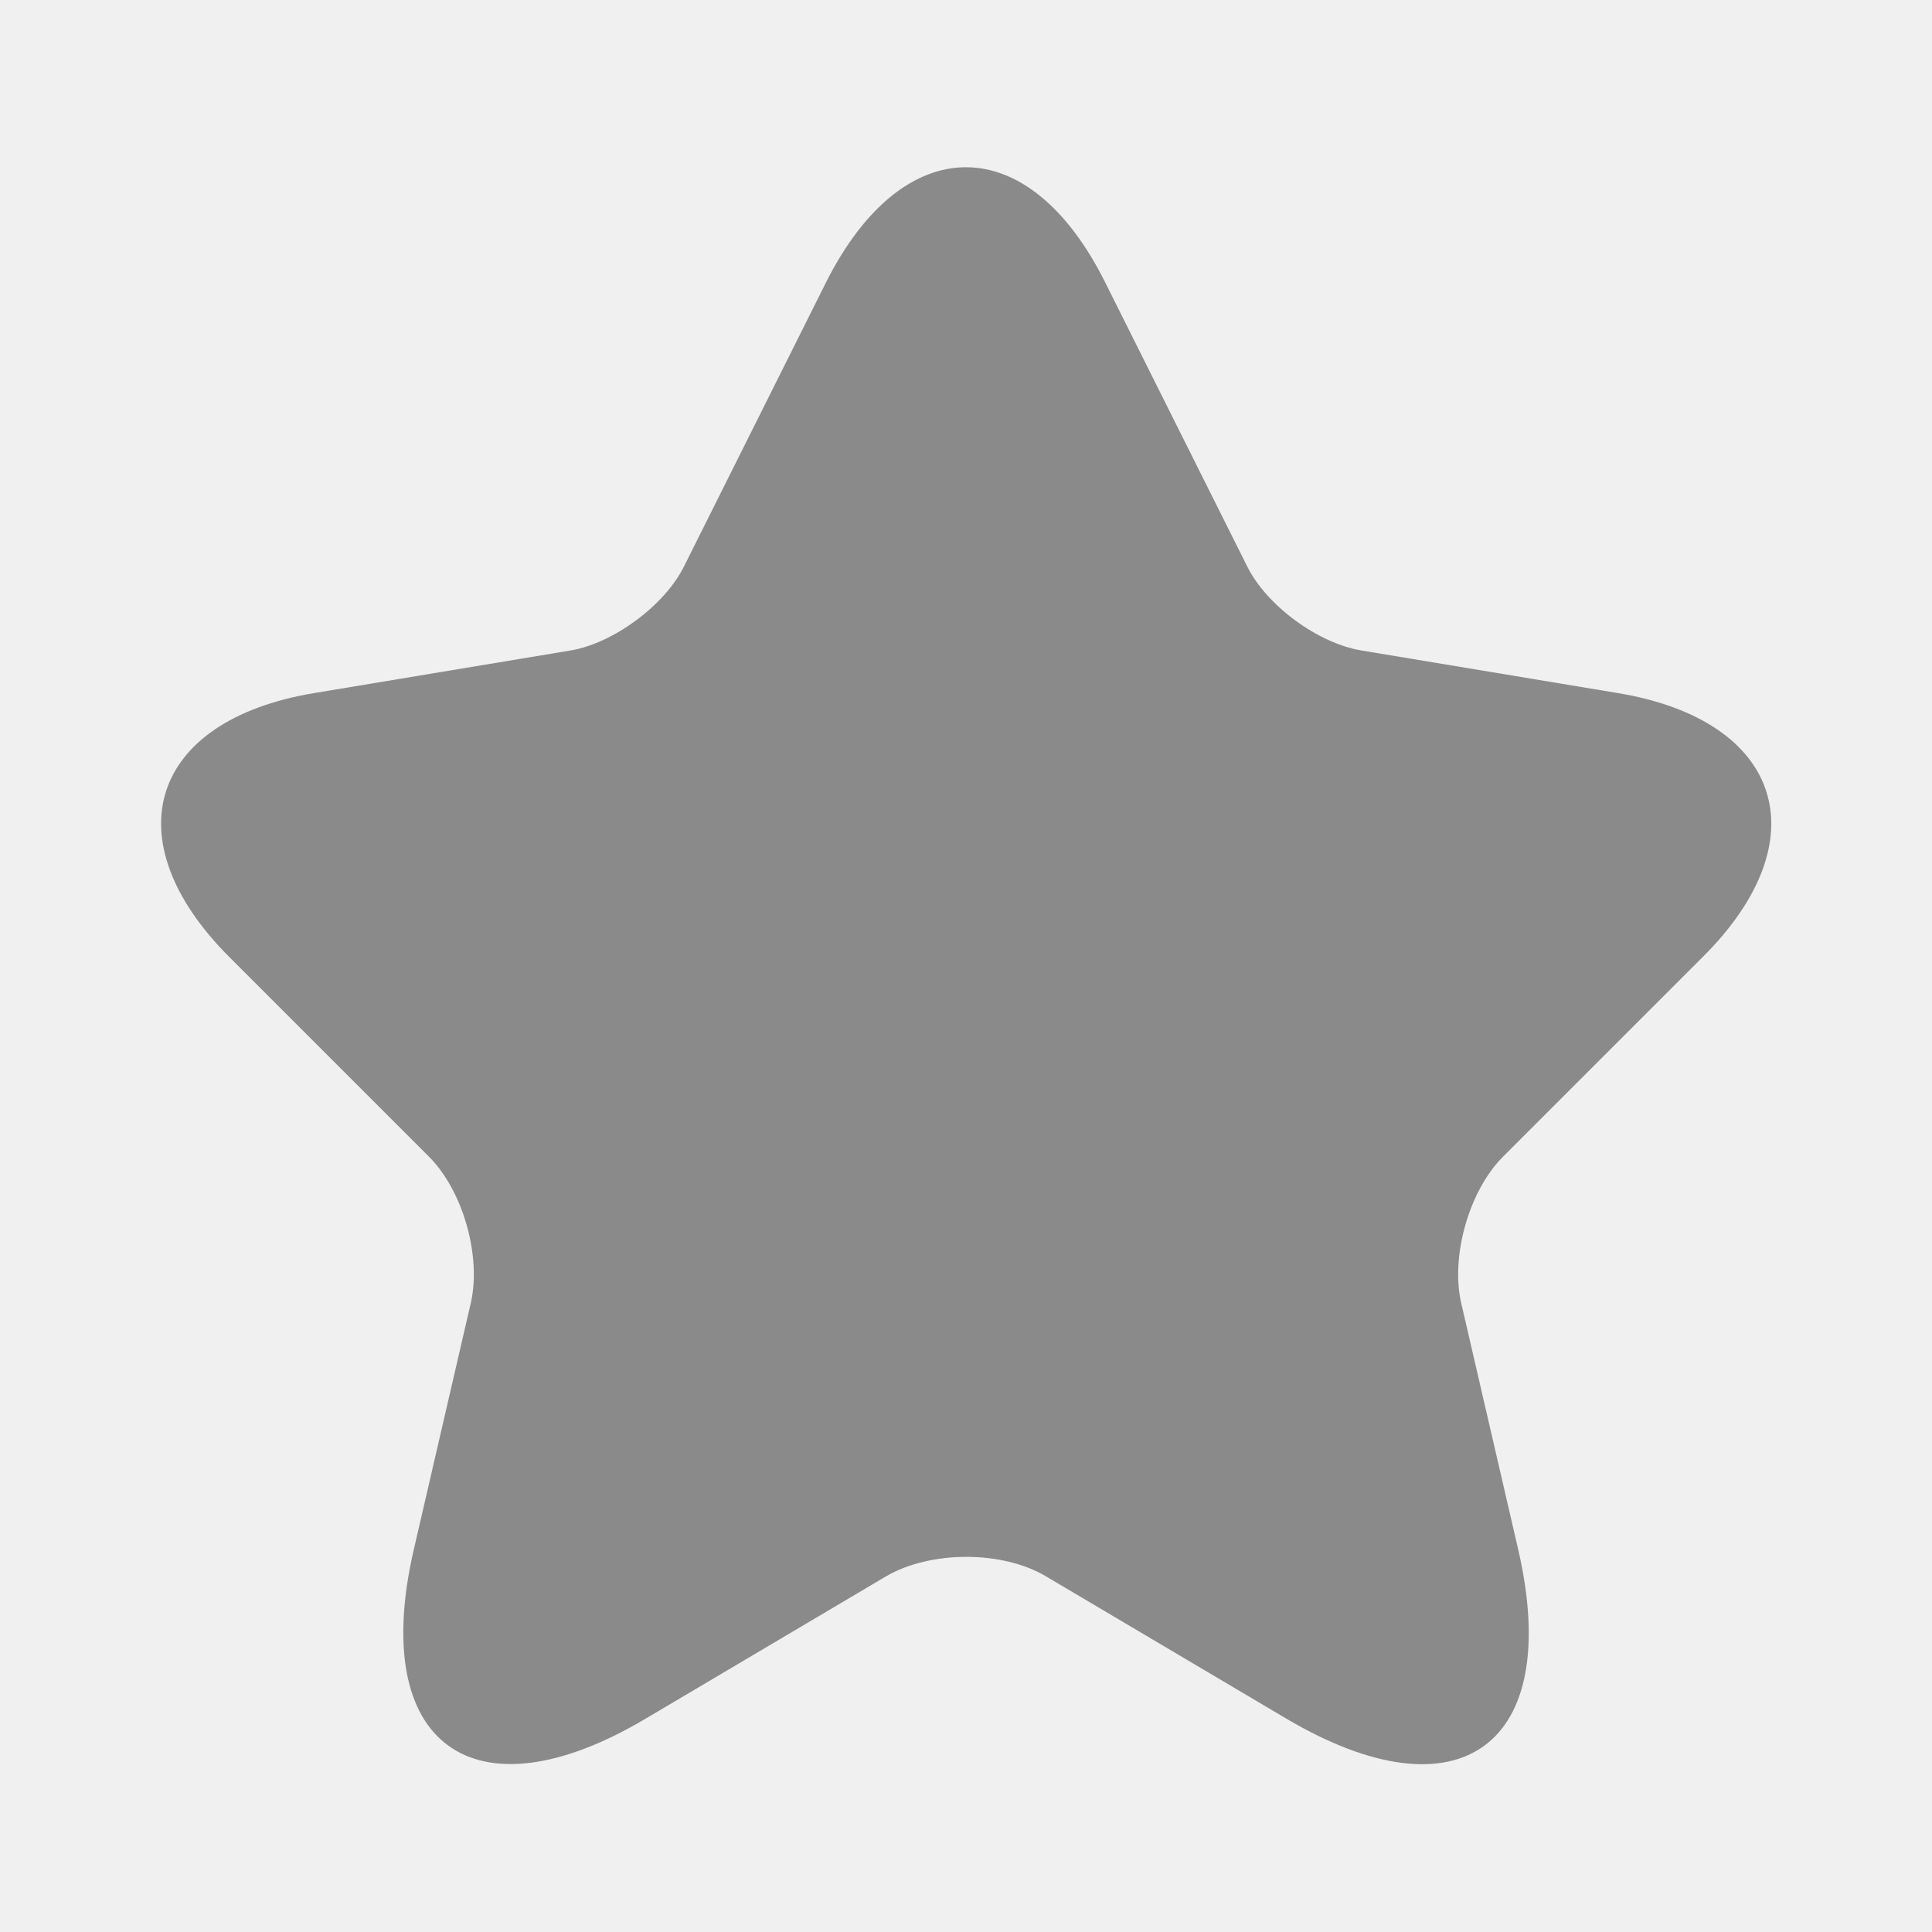
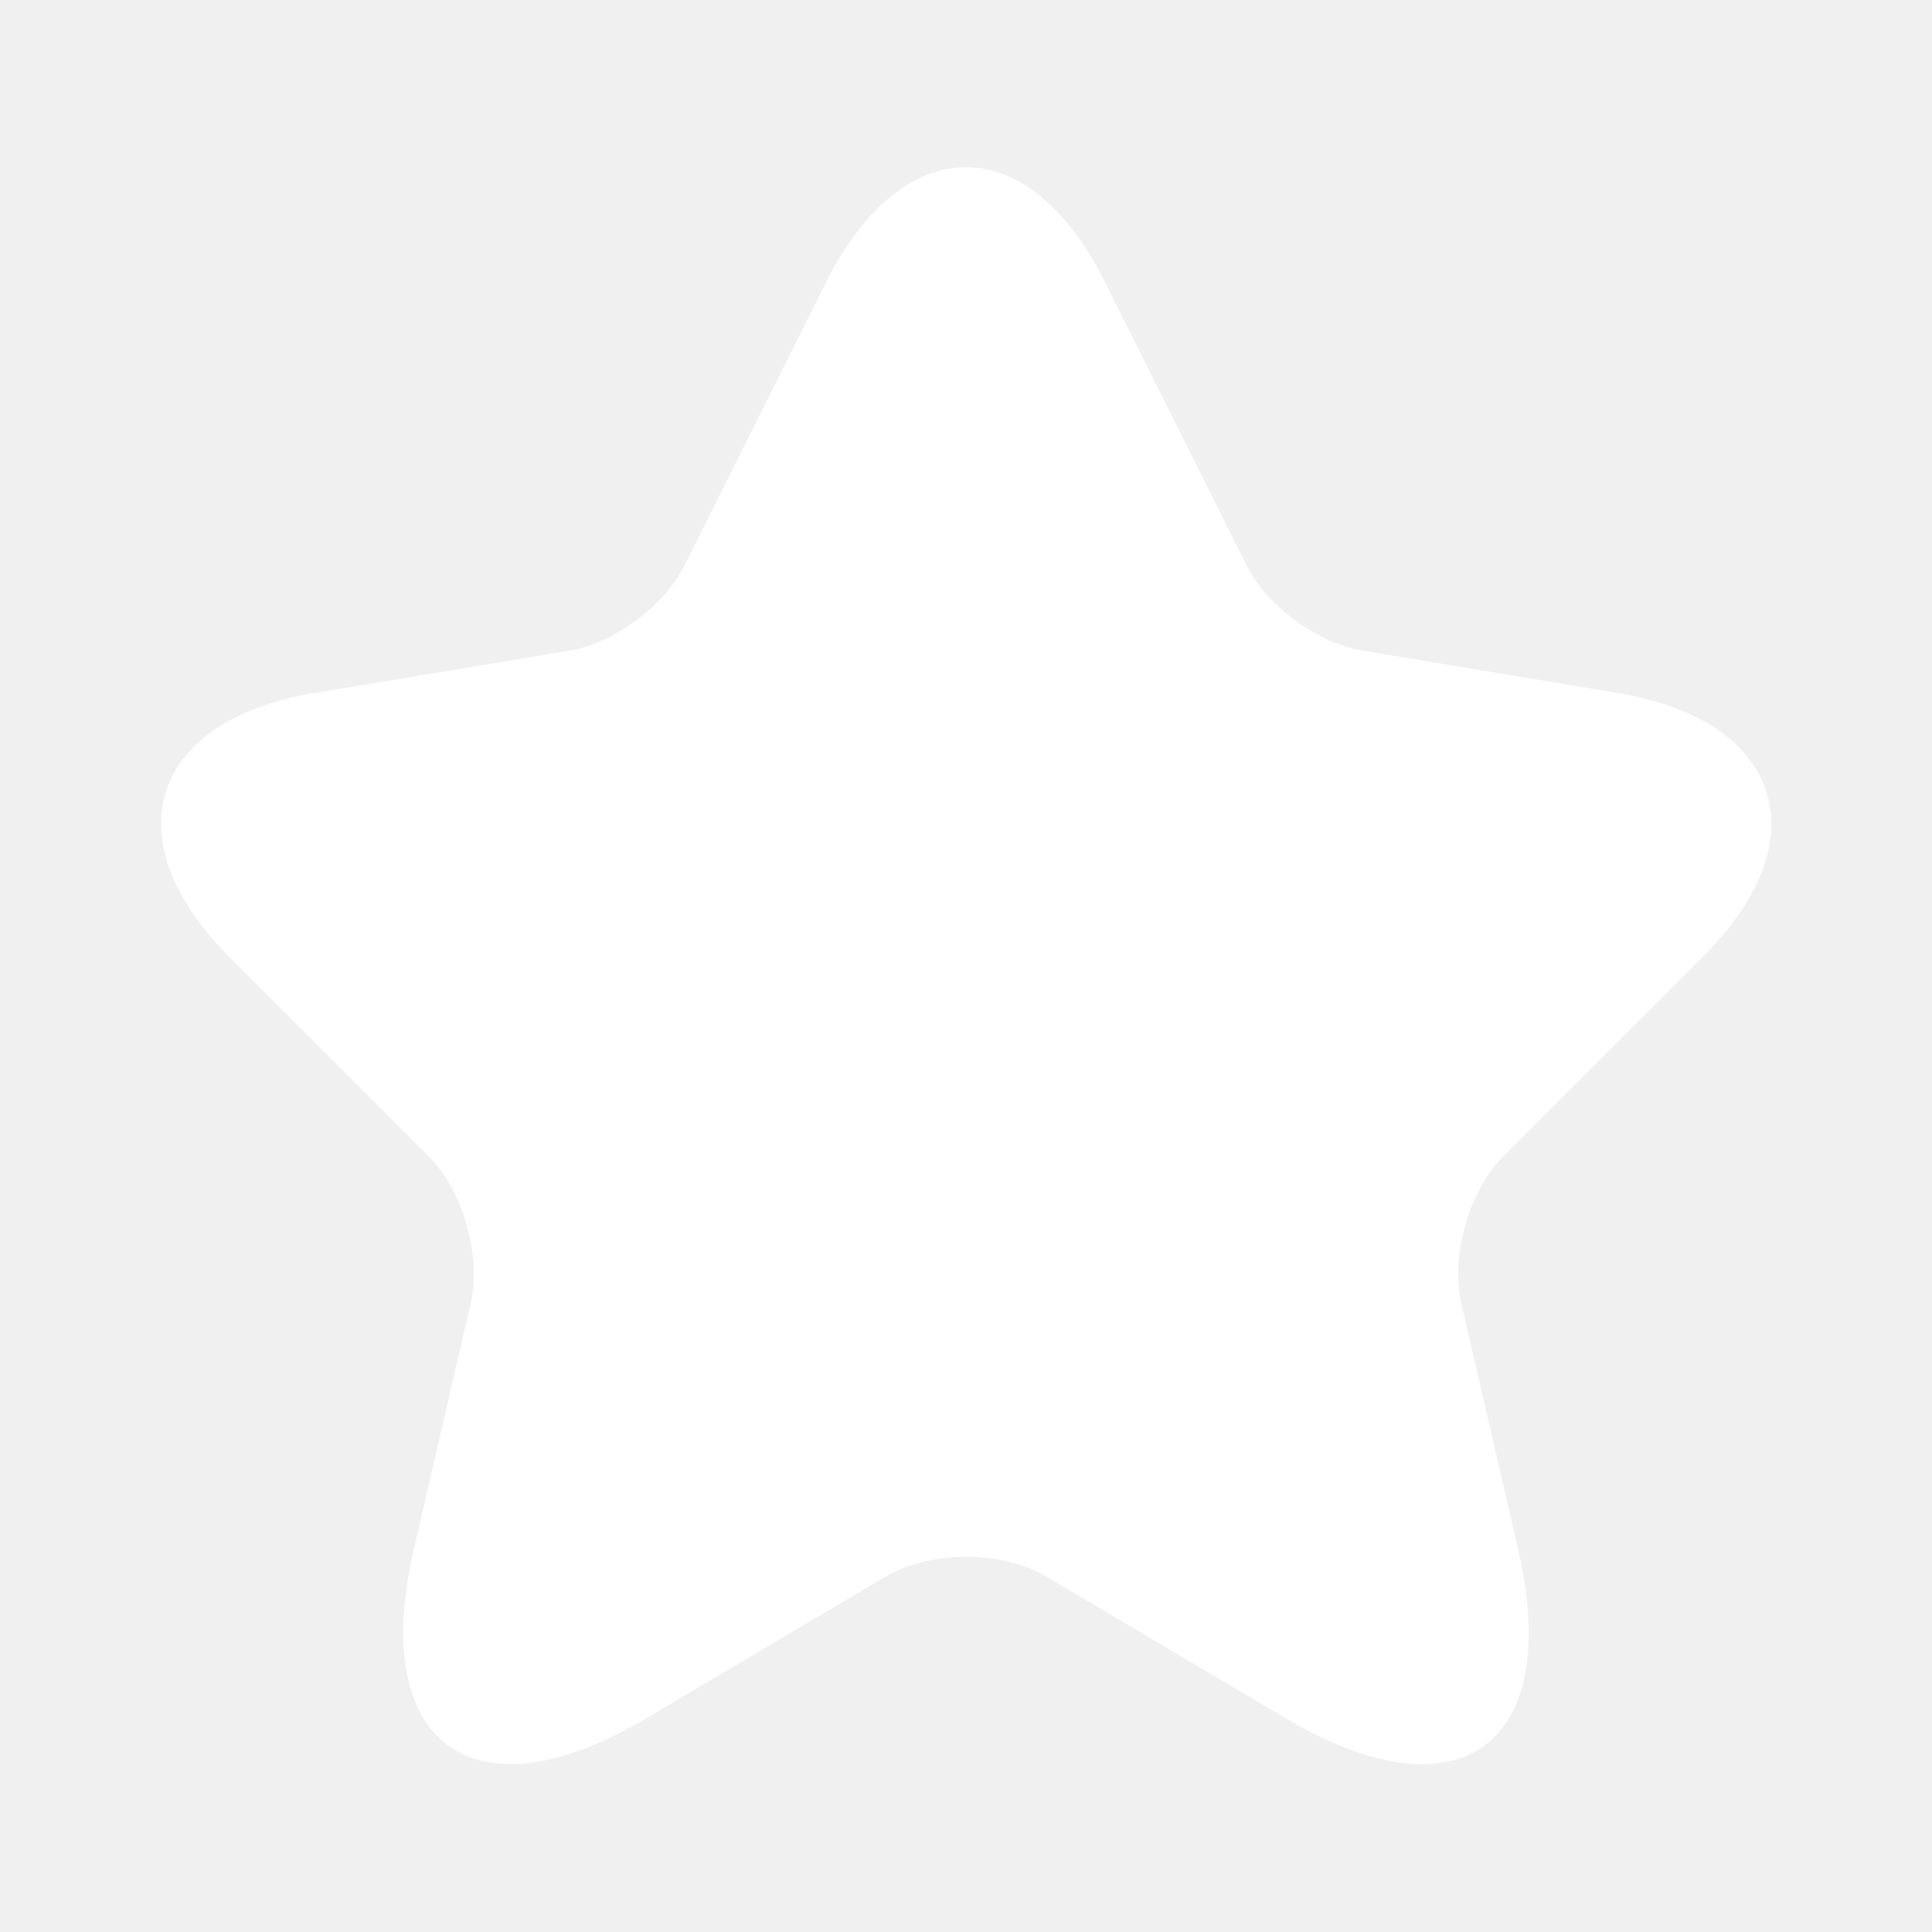
<svg xmlns="http://www.w3.org/2000/svg" width="24" height="24" viewBox="0 0 24 24" fill="none">
-   <path d="M13.73 3.51L15.49 7.03C15.73 7.52 16.37 7.99 16.91 8.08L20.1 8.61C22.14 8.95 22.62 10.43 21.15 11.89L18.67 14.37C18.25 14.79 18.02 15.6 18.15 16.18L18.86 19.25C19.42 21.68 18.13 22.62 15.98 21.35L12.99 19.58C12.45 19.26 11.56 19.26 11.01 19.58L8.02 21.35C5.88 22.62 4.58 21.67 5.14 19.25L5.85 16.18C5.98 15.6 5.75 14.79 5.33 14.37L2.85 11.89C1.39 10.43 1.86 8.95 3.9 8.61L7.09 8.08C7.62 7.99 8.26 7.52 8.5 7.03L10.26 3.51C11.22 1.6 12.78 1.6 13.73 3.51Z" fill="#8A8A8A" />
+   <path d="M13.73 3.51L15.49 7.03C15.73 7.52 16.37 7.99 16.91 8.08L20.1 8.61C22.14 8.95 22.62 10.43 21.15 11.89L18.67 14.37C18.25 14.79 18.02 15.6 18.15 16.18L18.86 19.25C19.42 21.68 18.13 22.62 15.98 21.35L12.99 19.58C12.45 19.26 11.56 19.26 11.01 19.58L8.02 21.35C5.88 22.62 4.58 21.67 5.14 19.25L5.85 16.18C5.98 15.6 5.75 14.79 5.33 14.37L2.85 11.89C1.39 10.43 1.86 8.95 3.9 8.61L7.09 8.08C7.62 7.99 8.26 7.52 8.5 7.03L10.26 3.51C11.22 1.6 12.78 1.6 13.73 3.51Z" fill="#ffffff" />
</svg>
